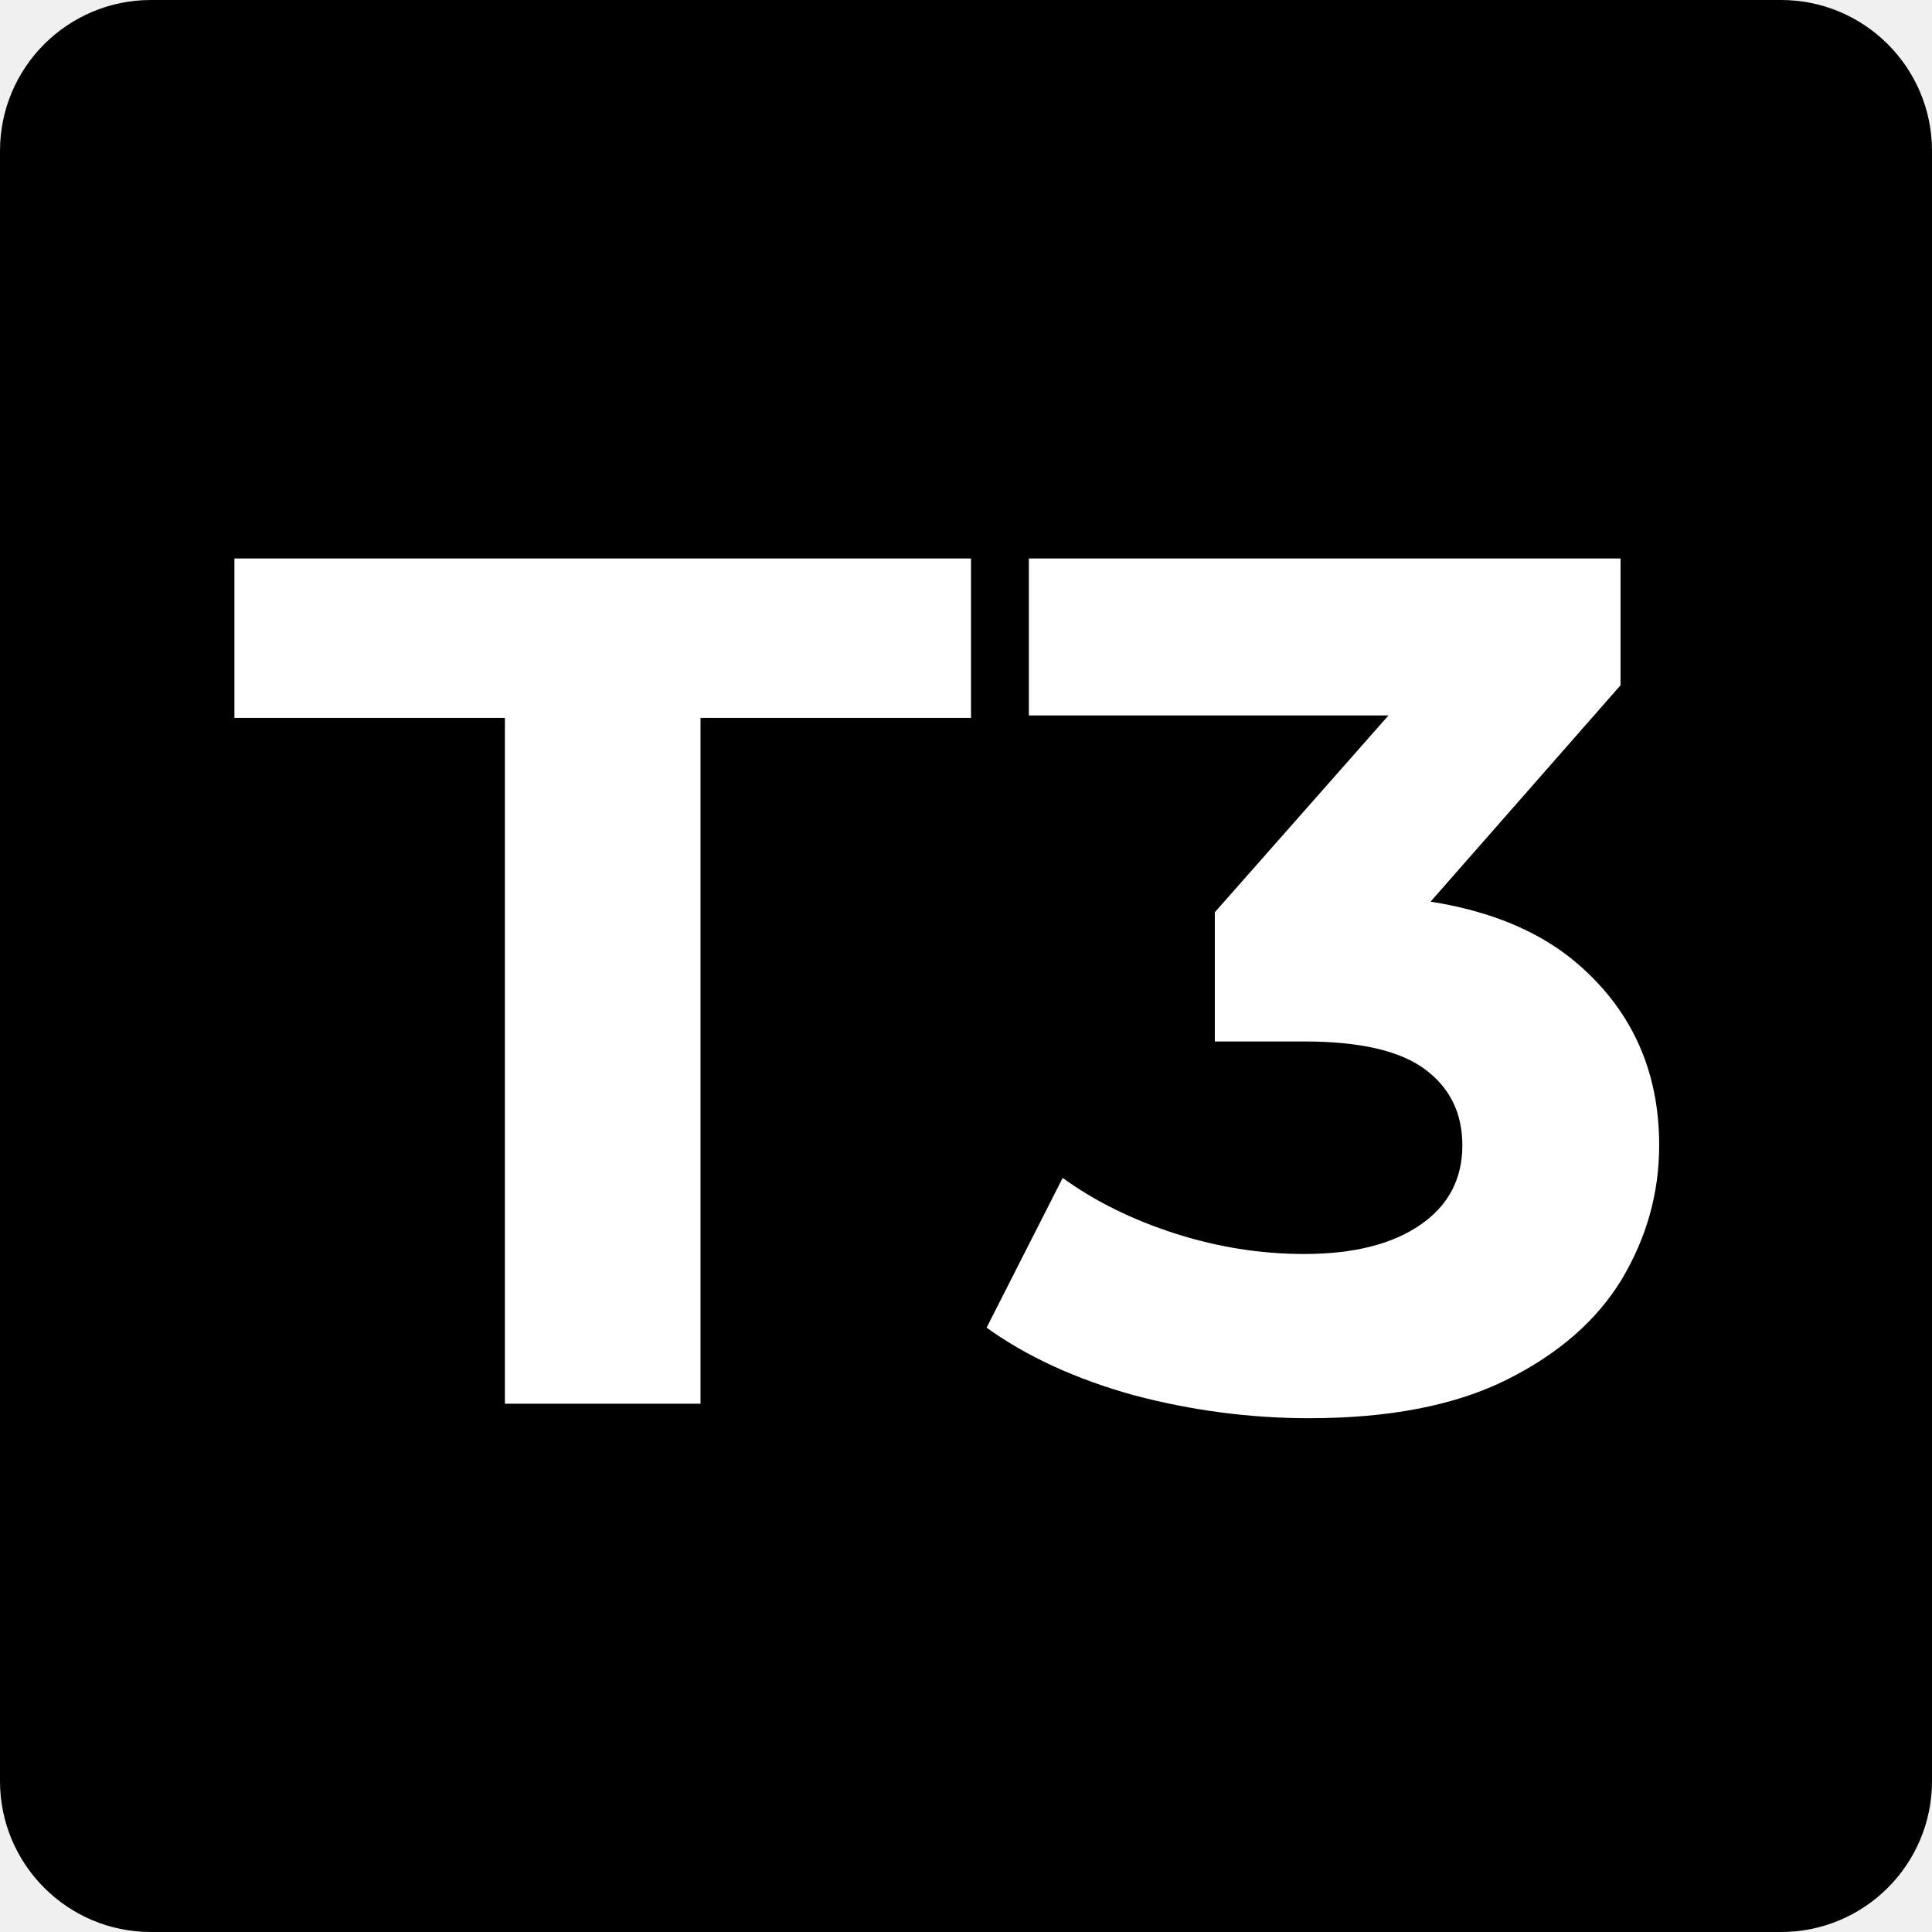
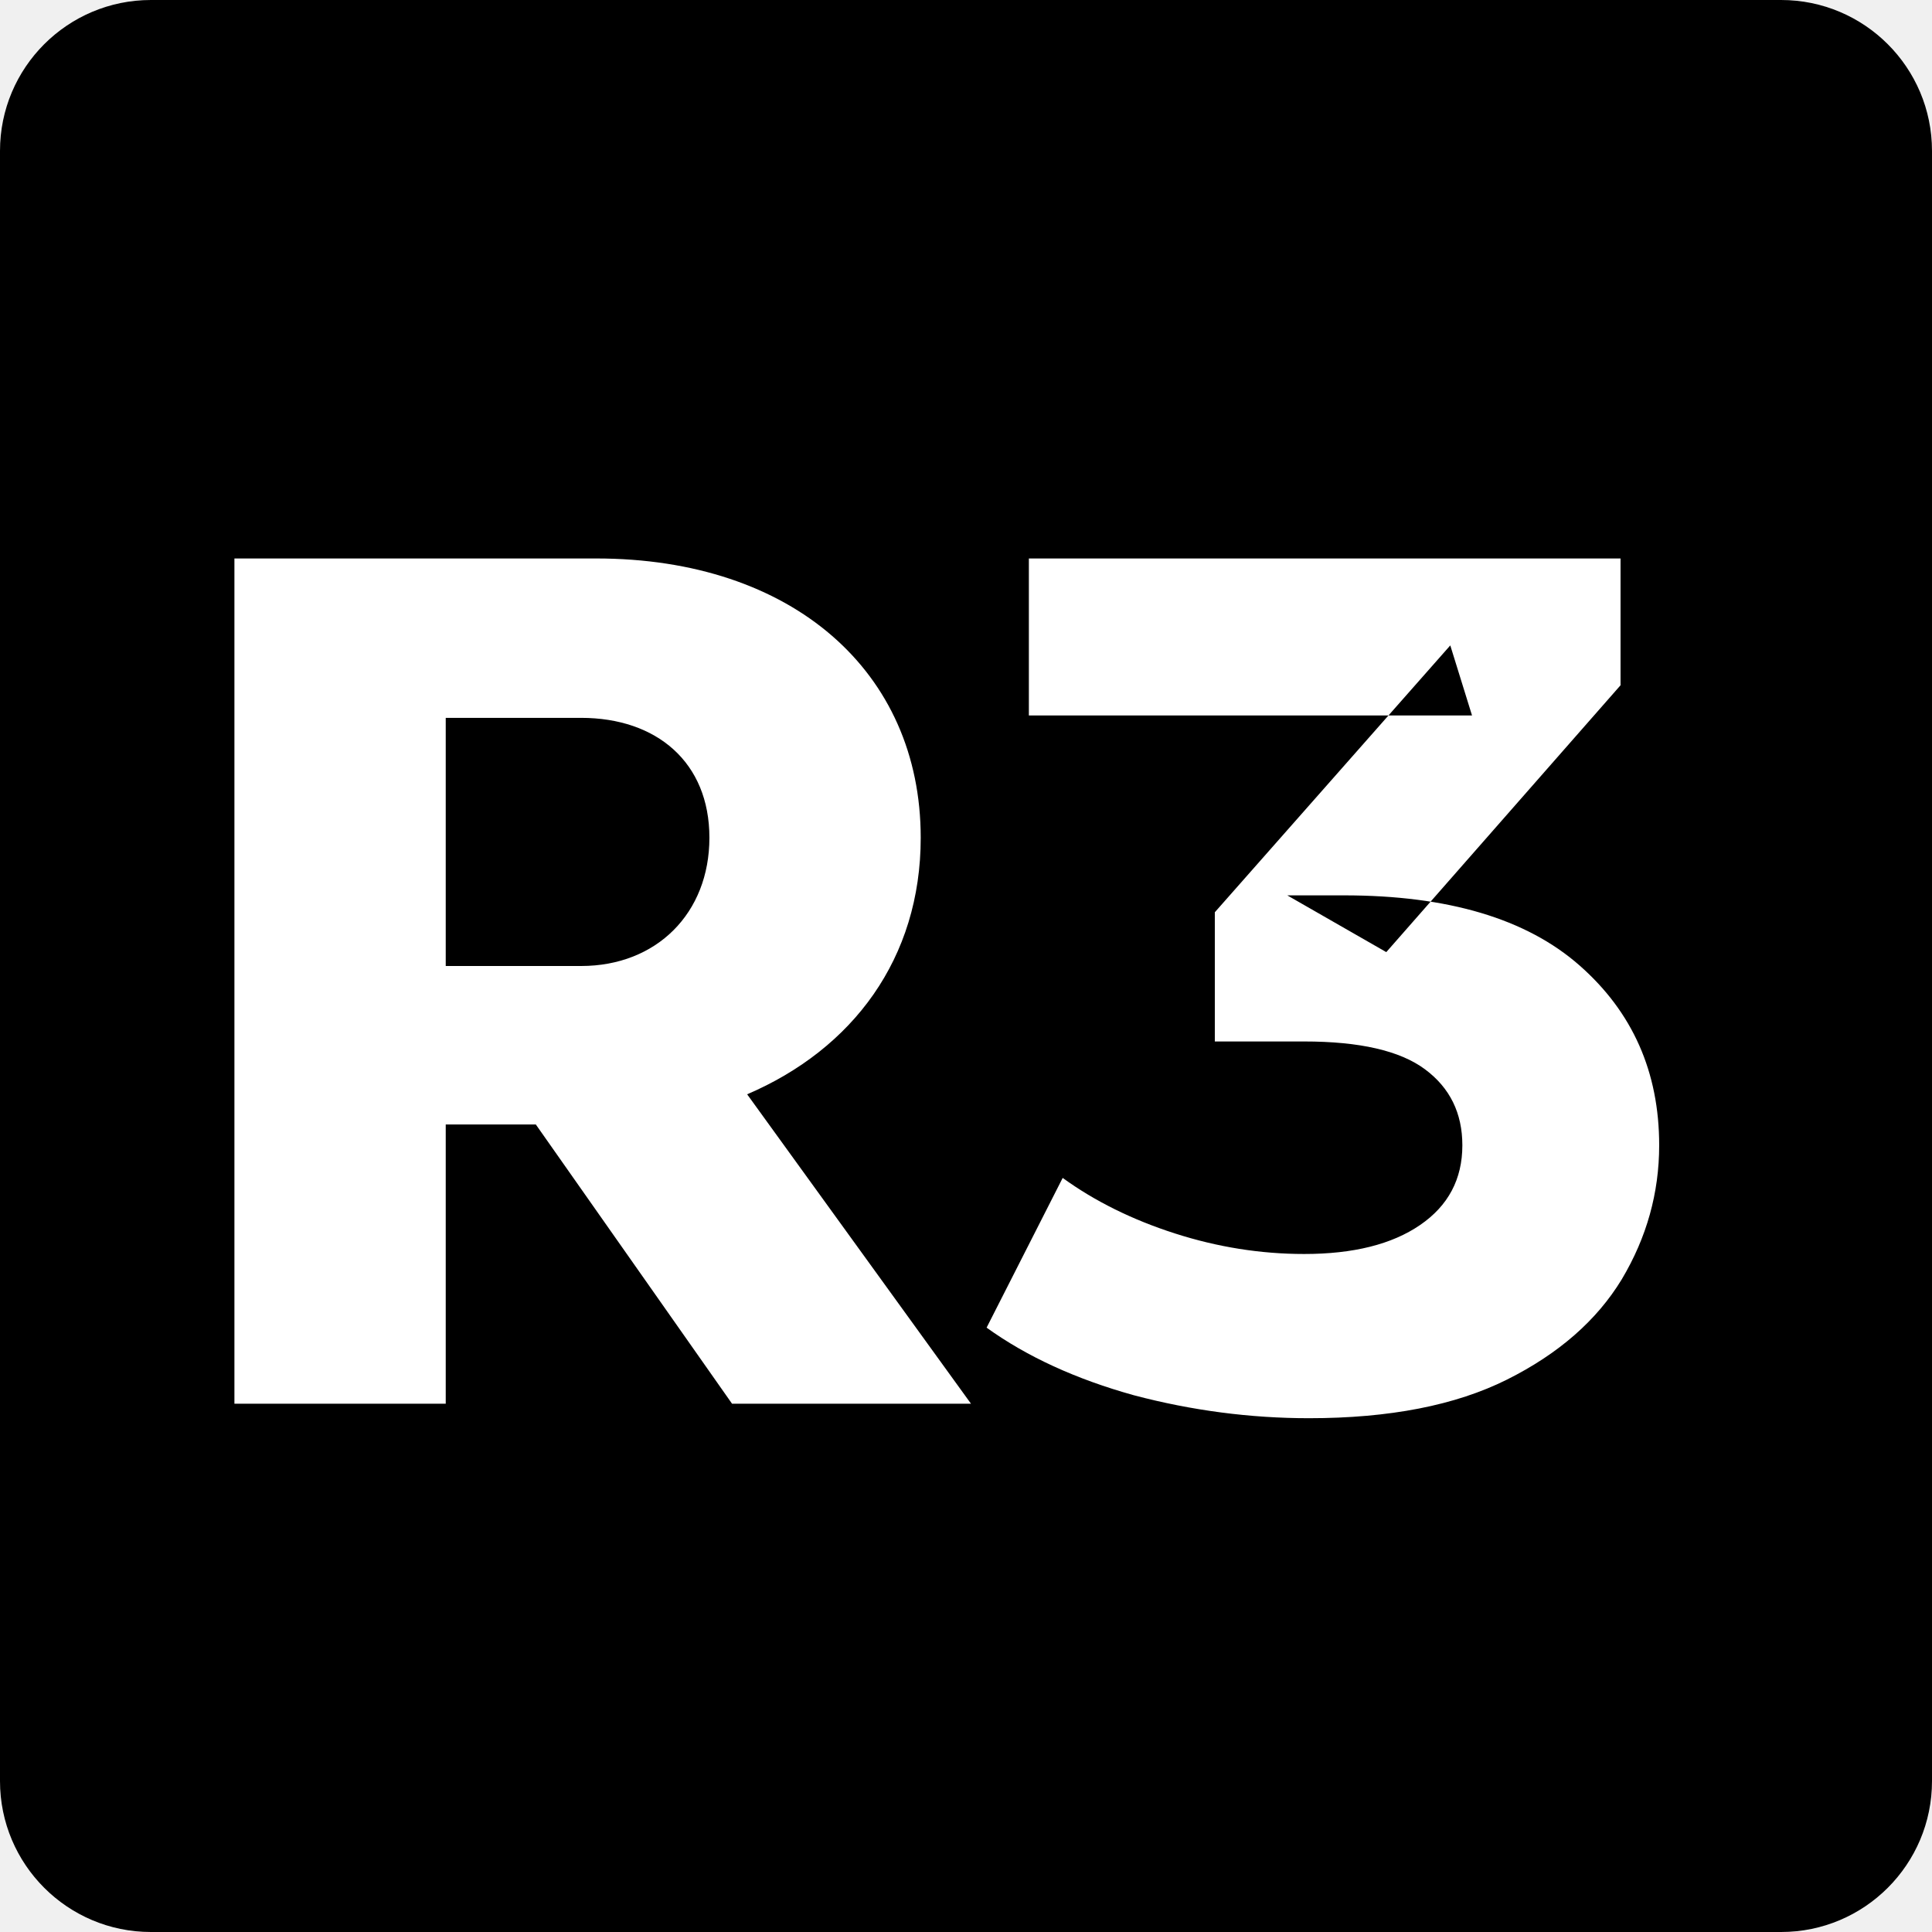
<svg xmlns="http://www.w3.org/2000/svg" width="128" height="128" viewBox="0 0 128 128" fill="none">
  <path d="M0 10C0 4.477 4.477 0 10 0H118C123.523 0 128 4.477 128 10V118C128 123.523 123.523 128 118 128H10C4.477 128 0 123.523 0 118V10Z" fill="black" />
-   <path d="M33.451 93V47.56H15.531V37H64.331V47.56H46.411V93H33.451ZM86.725 93.96C82.832 93.96 78.965 93.453 75.125 92.44C71.285 91.373 68.032 89.88 65.365 87.96L70.405 78.04C72.539 79.587 75.019 80.813 77.845 81.72C80.672 82.627 83.525 83.08 86.405 83.08C89.659 83.08 92.219 82.44 94.085 81.16C95.952 79.88 96.885 78.12 96.885 75.88C96.885 73.747 96.059 72.067 94.405 70.84C92.752 69.613 90.085 69 86.405 69H80.485V60.44L96.085 42.76L97.525 47.4H68.165V37H107.365V45.4L91.845 63.08L85.285 59.32H89.045C95.925 59.32 101.125 60.867 104.645 63.96C108.165 67.053 109.925 71.027 109.925 75.88C109.925 79.027 109.099 81.987 107.445 84.76C105.792 87.48 103.259 89.693 99.845 91.4C96.432 93.107 92.059 93.96 86.725 93.96Z" fill="white" />
+   <path d="M15.531 93V37H39.5C52.5 37 61 44.5 61 55.5C61 63.5 56.5 69.5 49.5 72.5L64.331 93H48.5L35.5 74.5H29.531V93H15.531ZM29.531 47.56V64H38.5C43.5 64 47 60.5 47 55.5C47 50.5 43.5 47.56 38.5 47.56H29.531ZM86.725 93.96C82.832 93.96 78.965 93.453 75.125 92.44C71.285 91.373 68.032 89.88 65.365 87.96L70.405 78.04C72.539 79.587 75.019 80.813 77.845 81.72C80.672 82.627 83.525 83.08 86.405 83.08C89.659 83.08 92.219 82.44 94.085 81.16C95.952 79.88 96.885 78.12 96.885 75.88C96.885 73.747 96.059 72.067 94.405 70.84C92.752 69.613 90.085 69 86.405 69H80.485V60.44L96.085 42.76L97.525 47.4H68.165V37H107.365V45.4L91.845 63.08L85.285 59.32H89.045C95.925 59.32 101.125 60.867 104.645 63.96C108.165 67.053 109.925 71.027 109.925 75.88C109.925 79.027 109.099 81.987 107.445 84.76C105.792 87.48 103.259 89.693 99.845 91.4C96.432 93.107 92.059 93.96 86.725 93.96Z" fill="white" fill-rule="evenodd" />
</svg>
